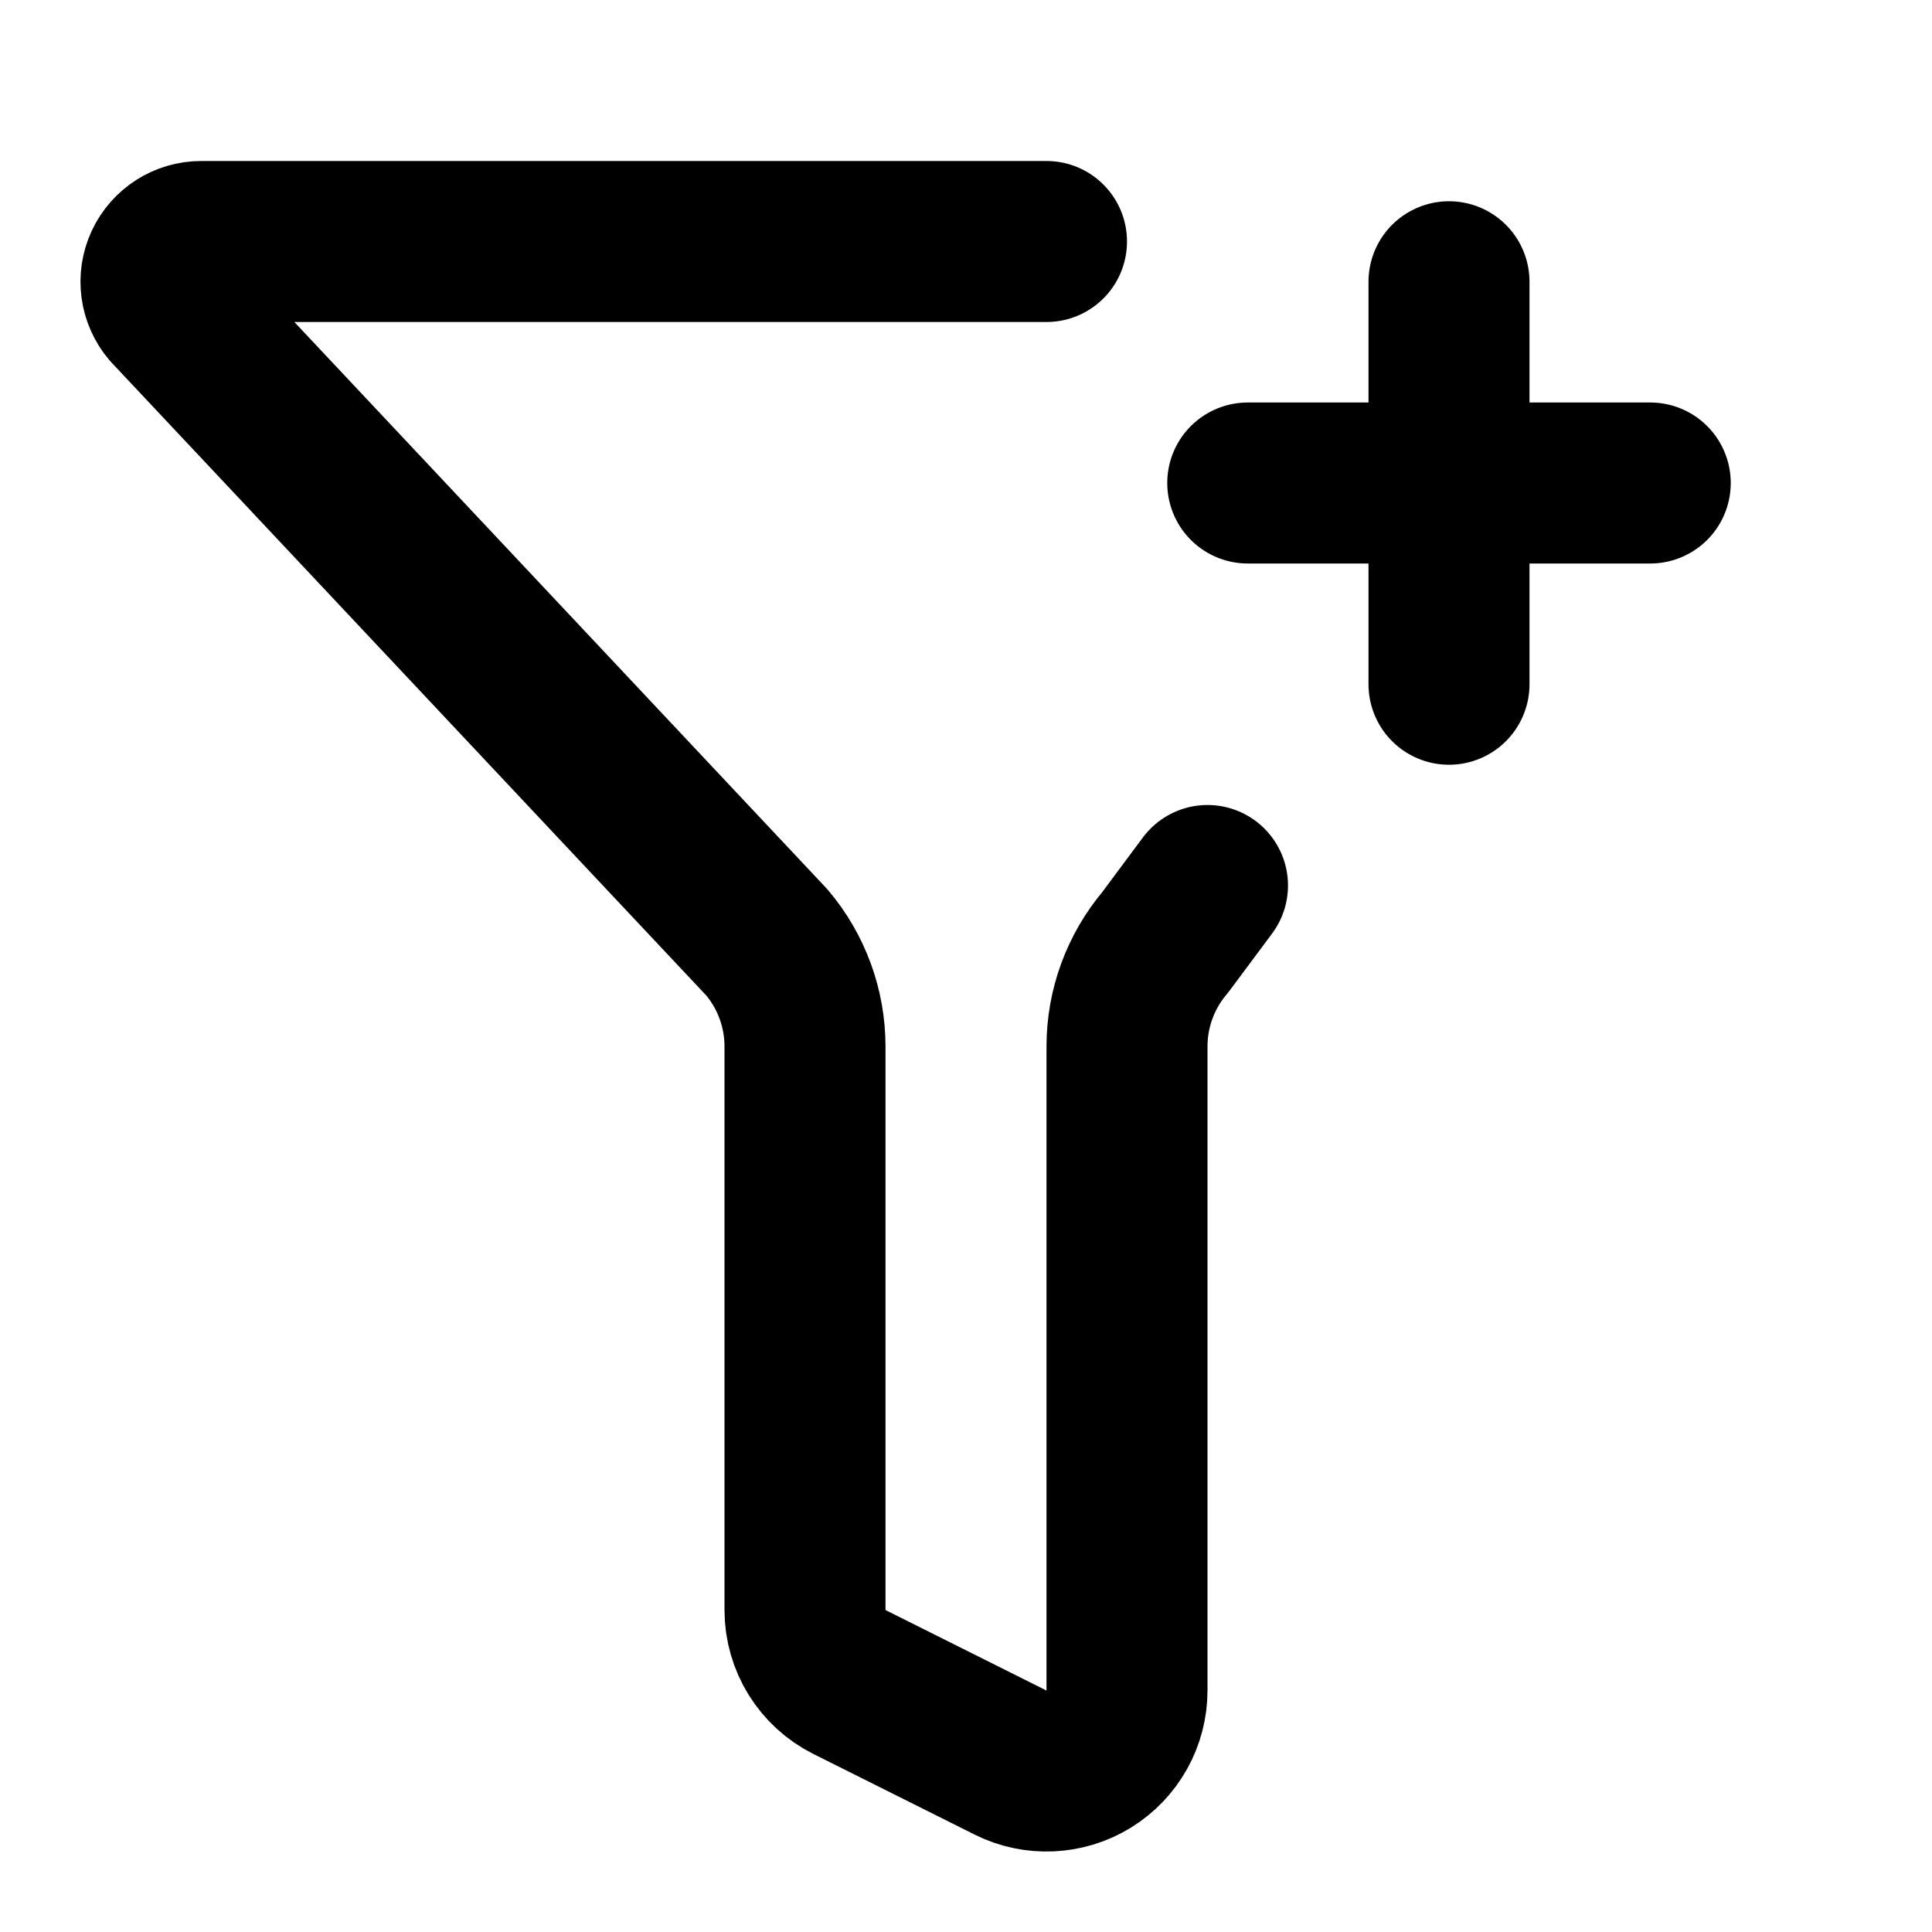
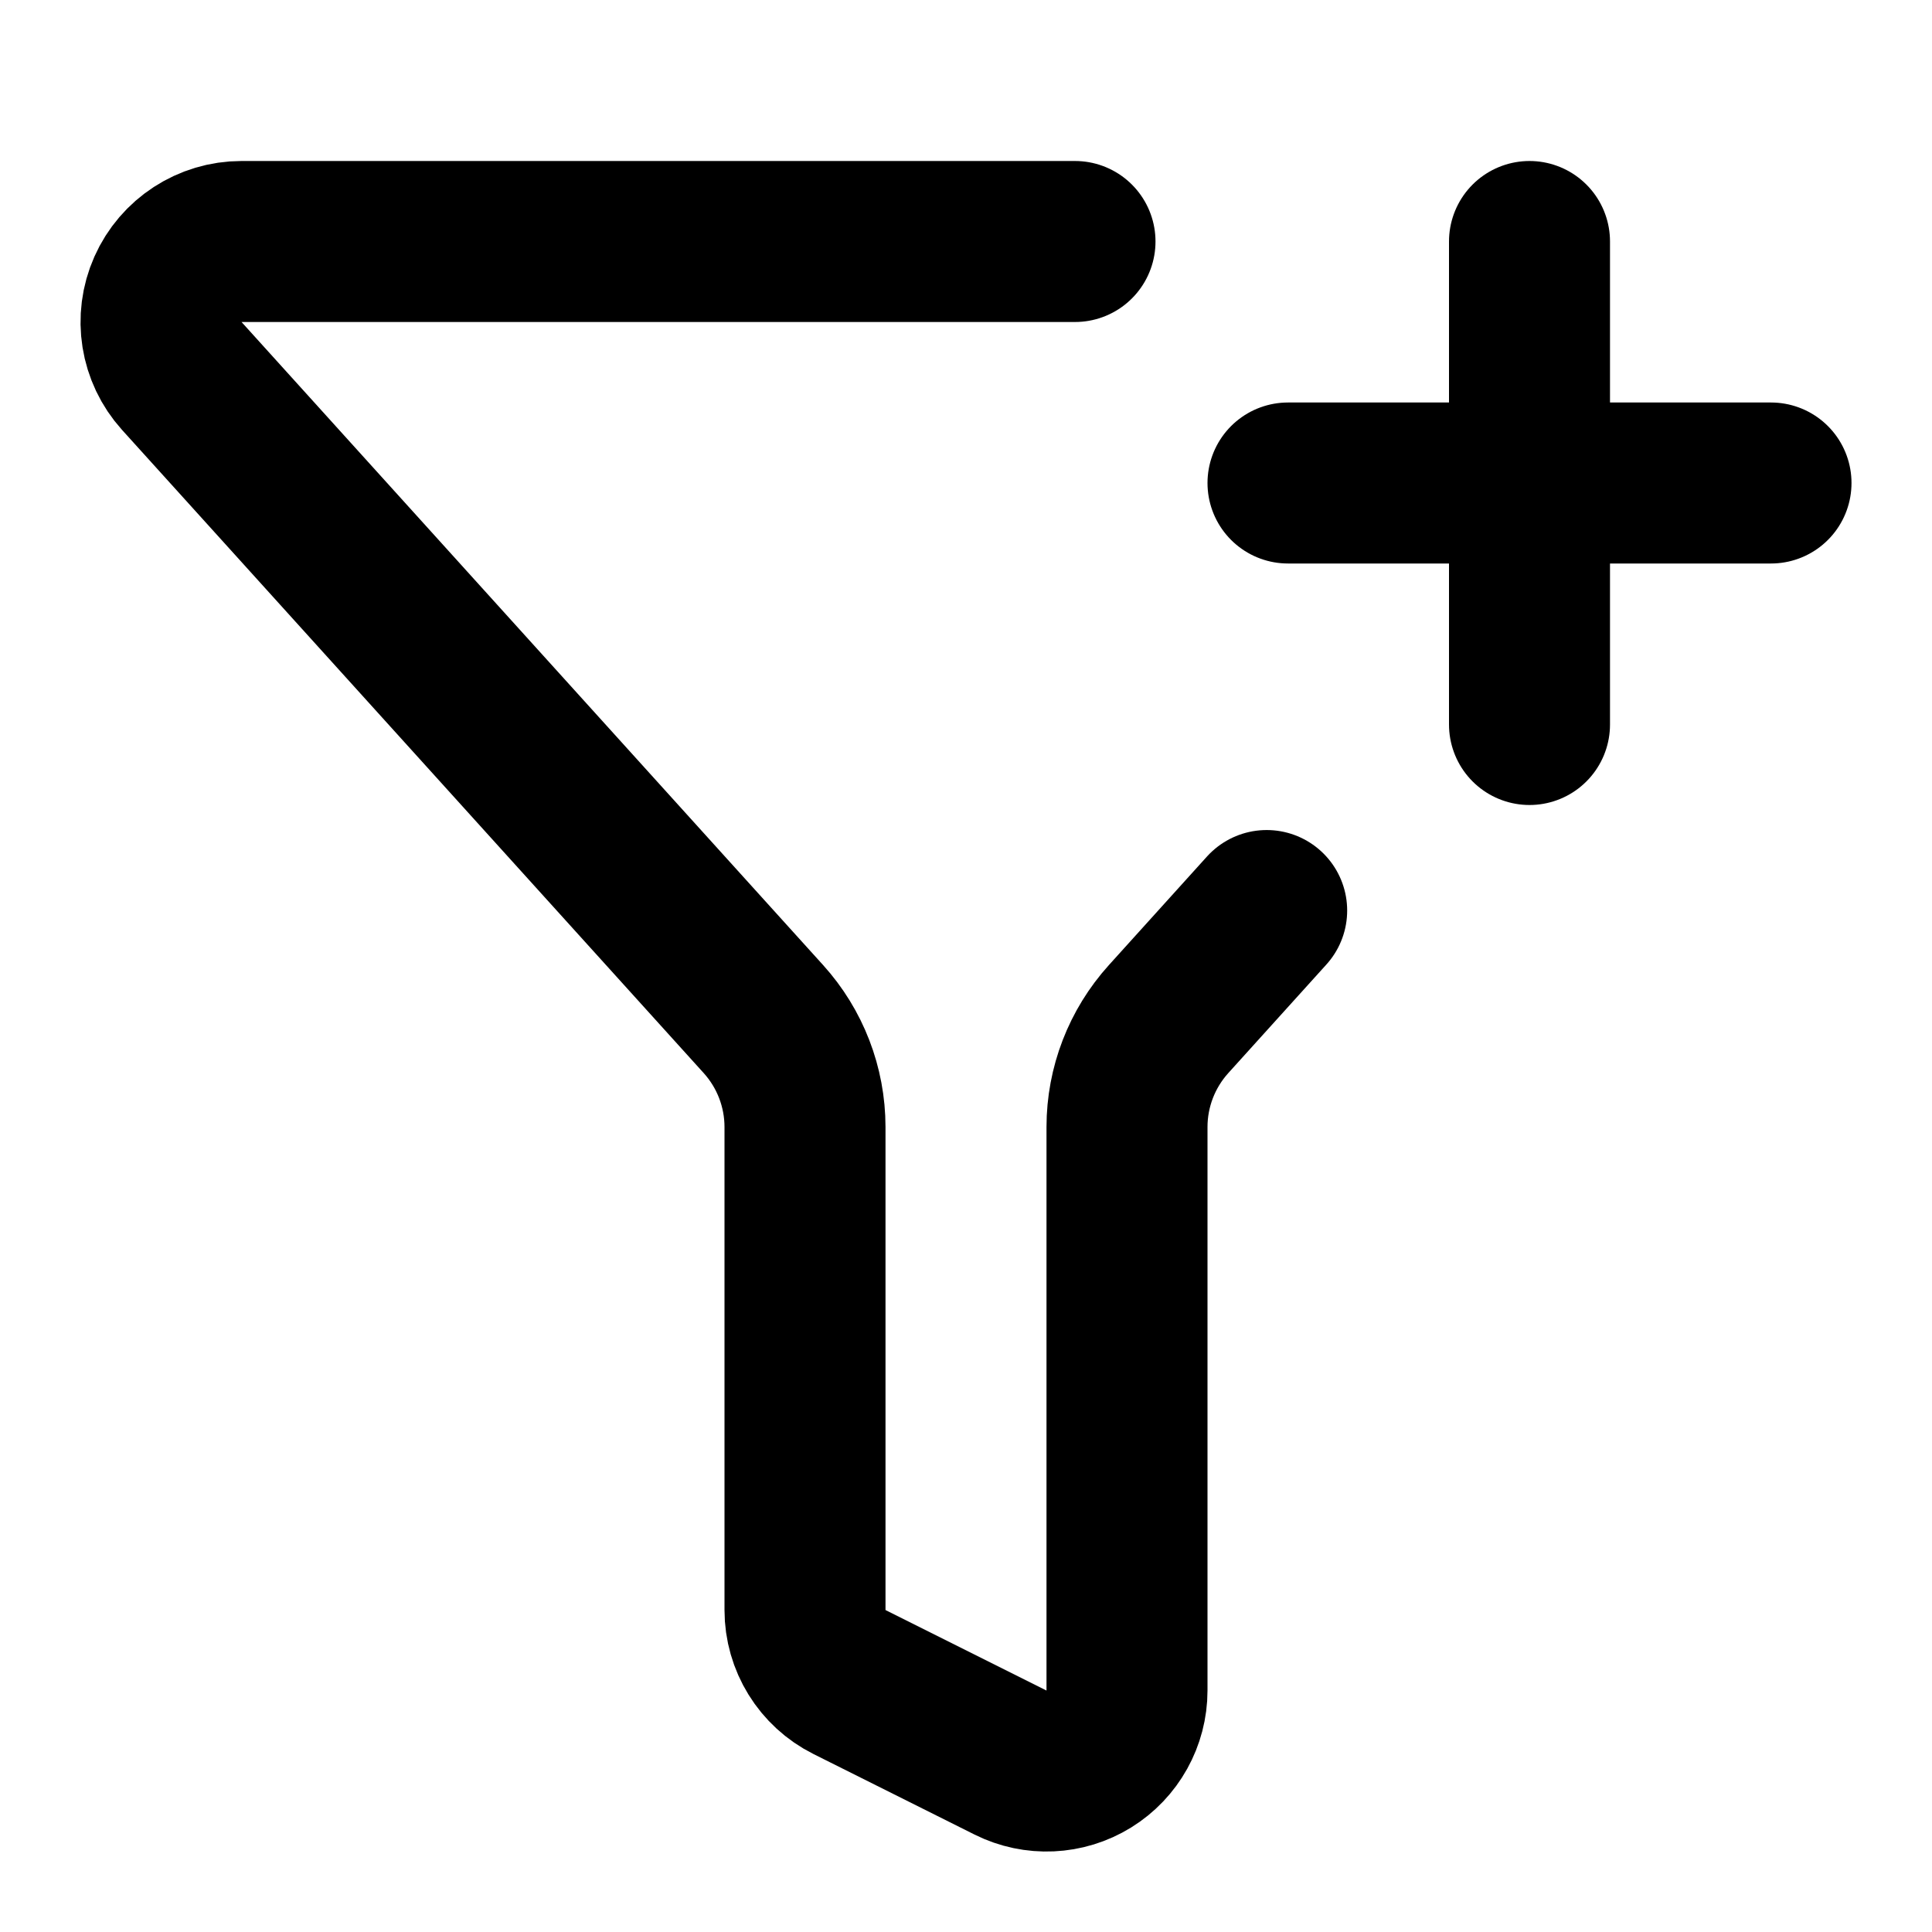
<svg xmlns="http://www.w3.org/2000/svg" width="24" height="24" viewBox="0 0 24 24" fill="none" stroke="currentColor" stroke-width="2" stroke-linecap="round" stroke-linejoin="round">
-   <path d="M13 3H2.5a.5.5 0 0 0-.382.823l7.409 7.885A2 2 0 0 1 10 13v7.001a1 1 0 0 0 .553.894l2 1A1 1 0 0 0 14 21.001v-8.002a2 2 0 0 1 .473-1.291L15 11" />
-   <path d="M15.5 6h5" />
-   <path d="M18 3.5v5" />
+   <path d="M13.354 3H3a1 1 0 0 0-.742 1.67l7.225 7.989A2 2 0 0 1 10 14v6a1 1 0 0 0 .553.895l2 1A1 1 0 0 0 14 21v-7a2 2 0 0 1 .517-1.341l1.218-1.348" />
+   <path d="M16 6h6" />
+   <path d="M19 3v6" />
</svg>
